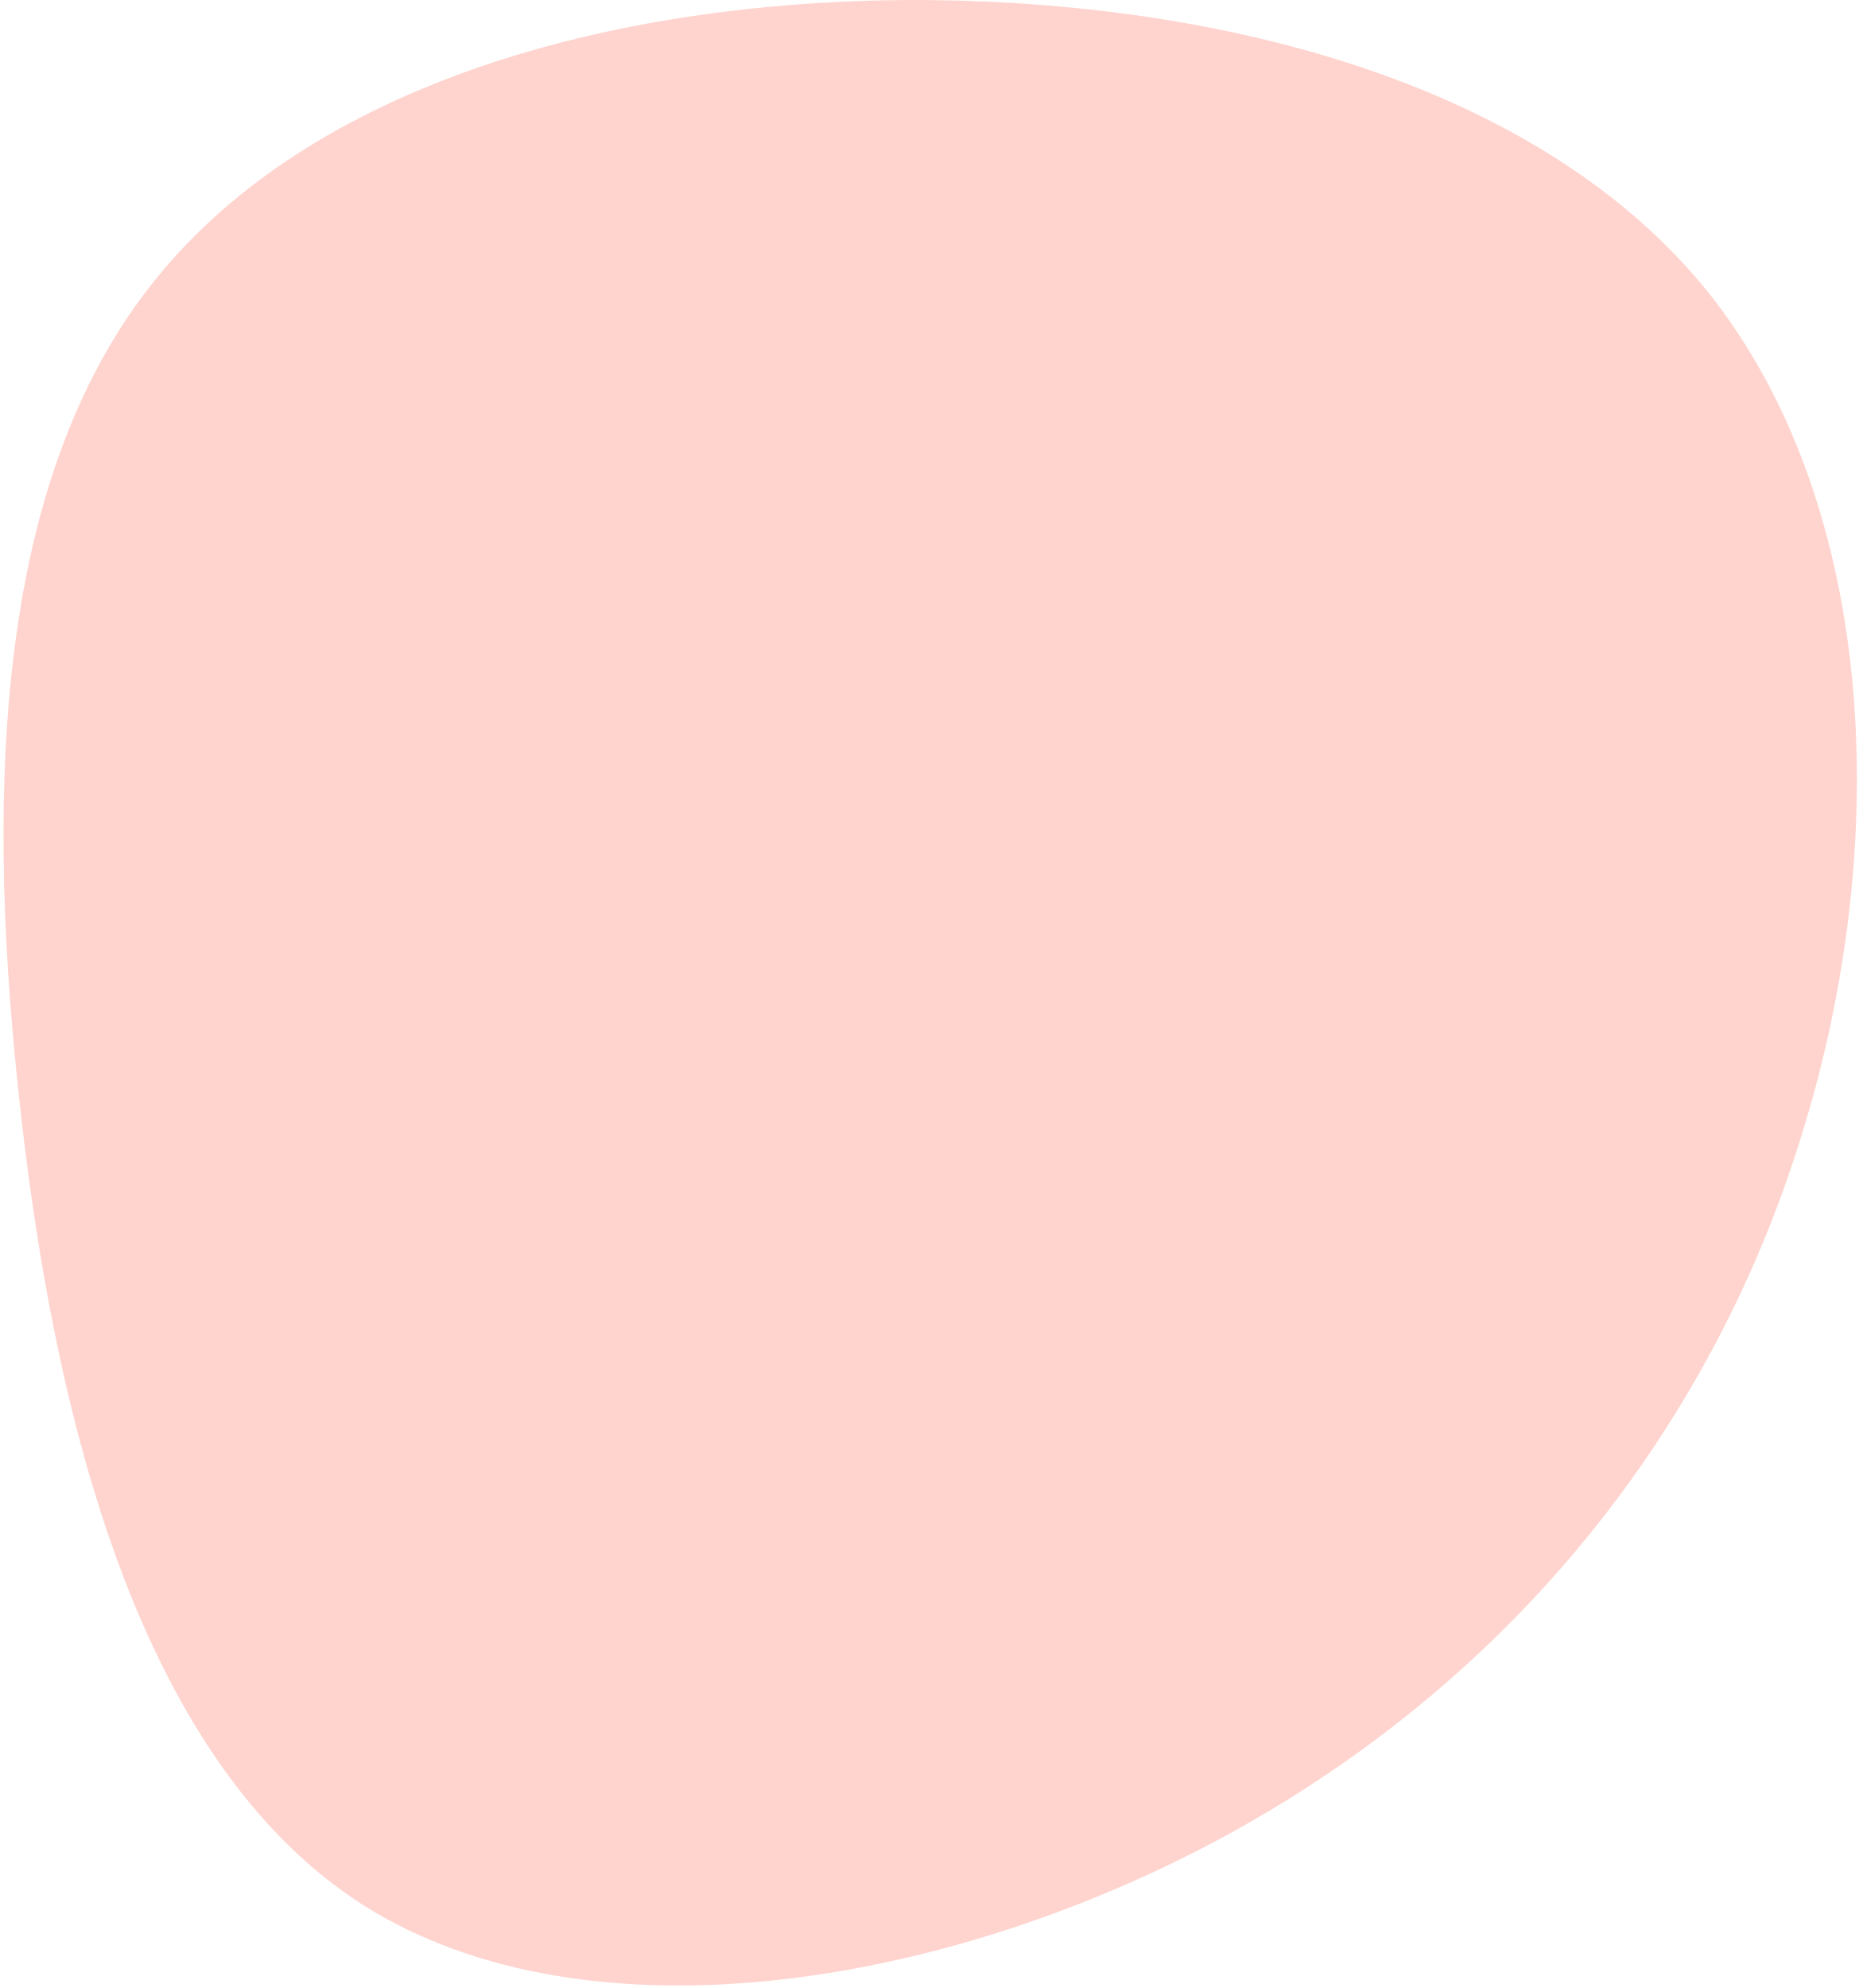
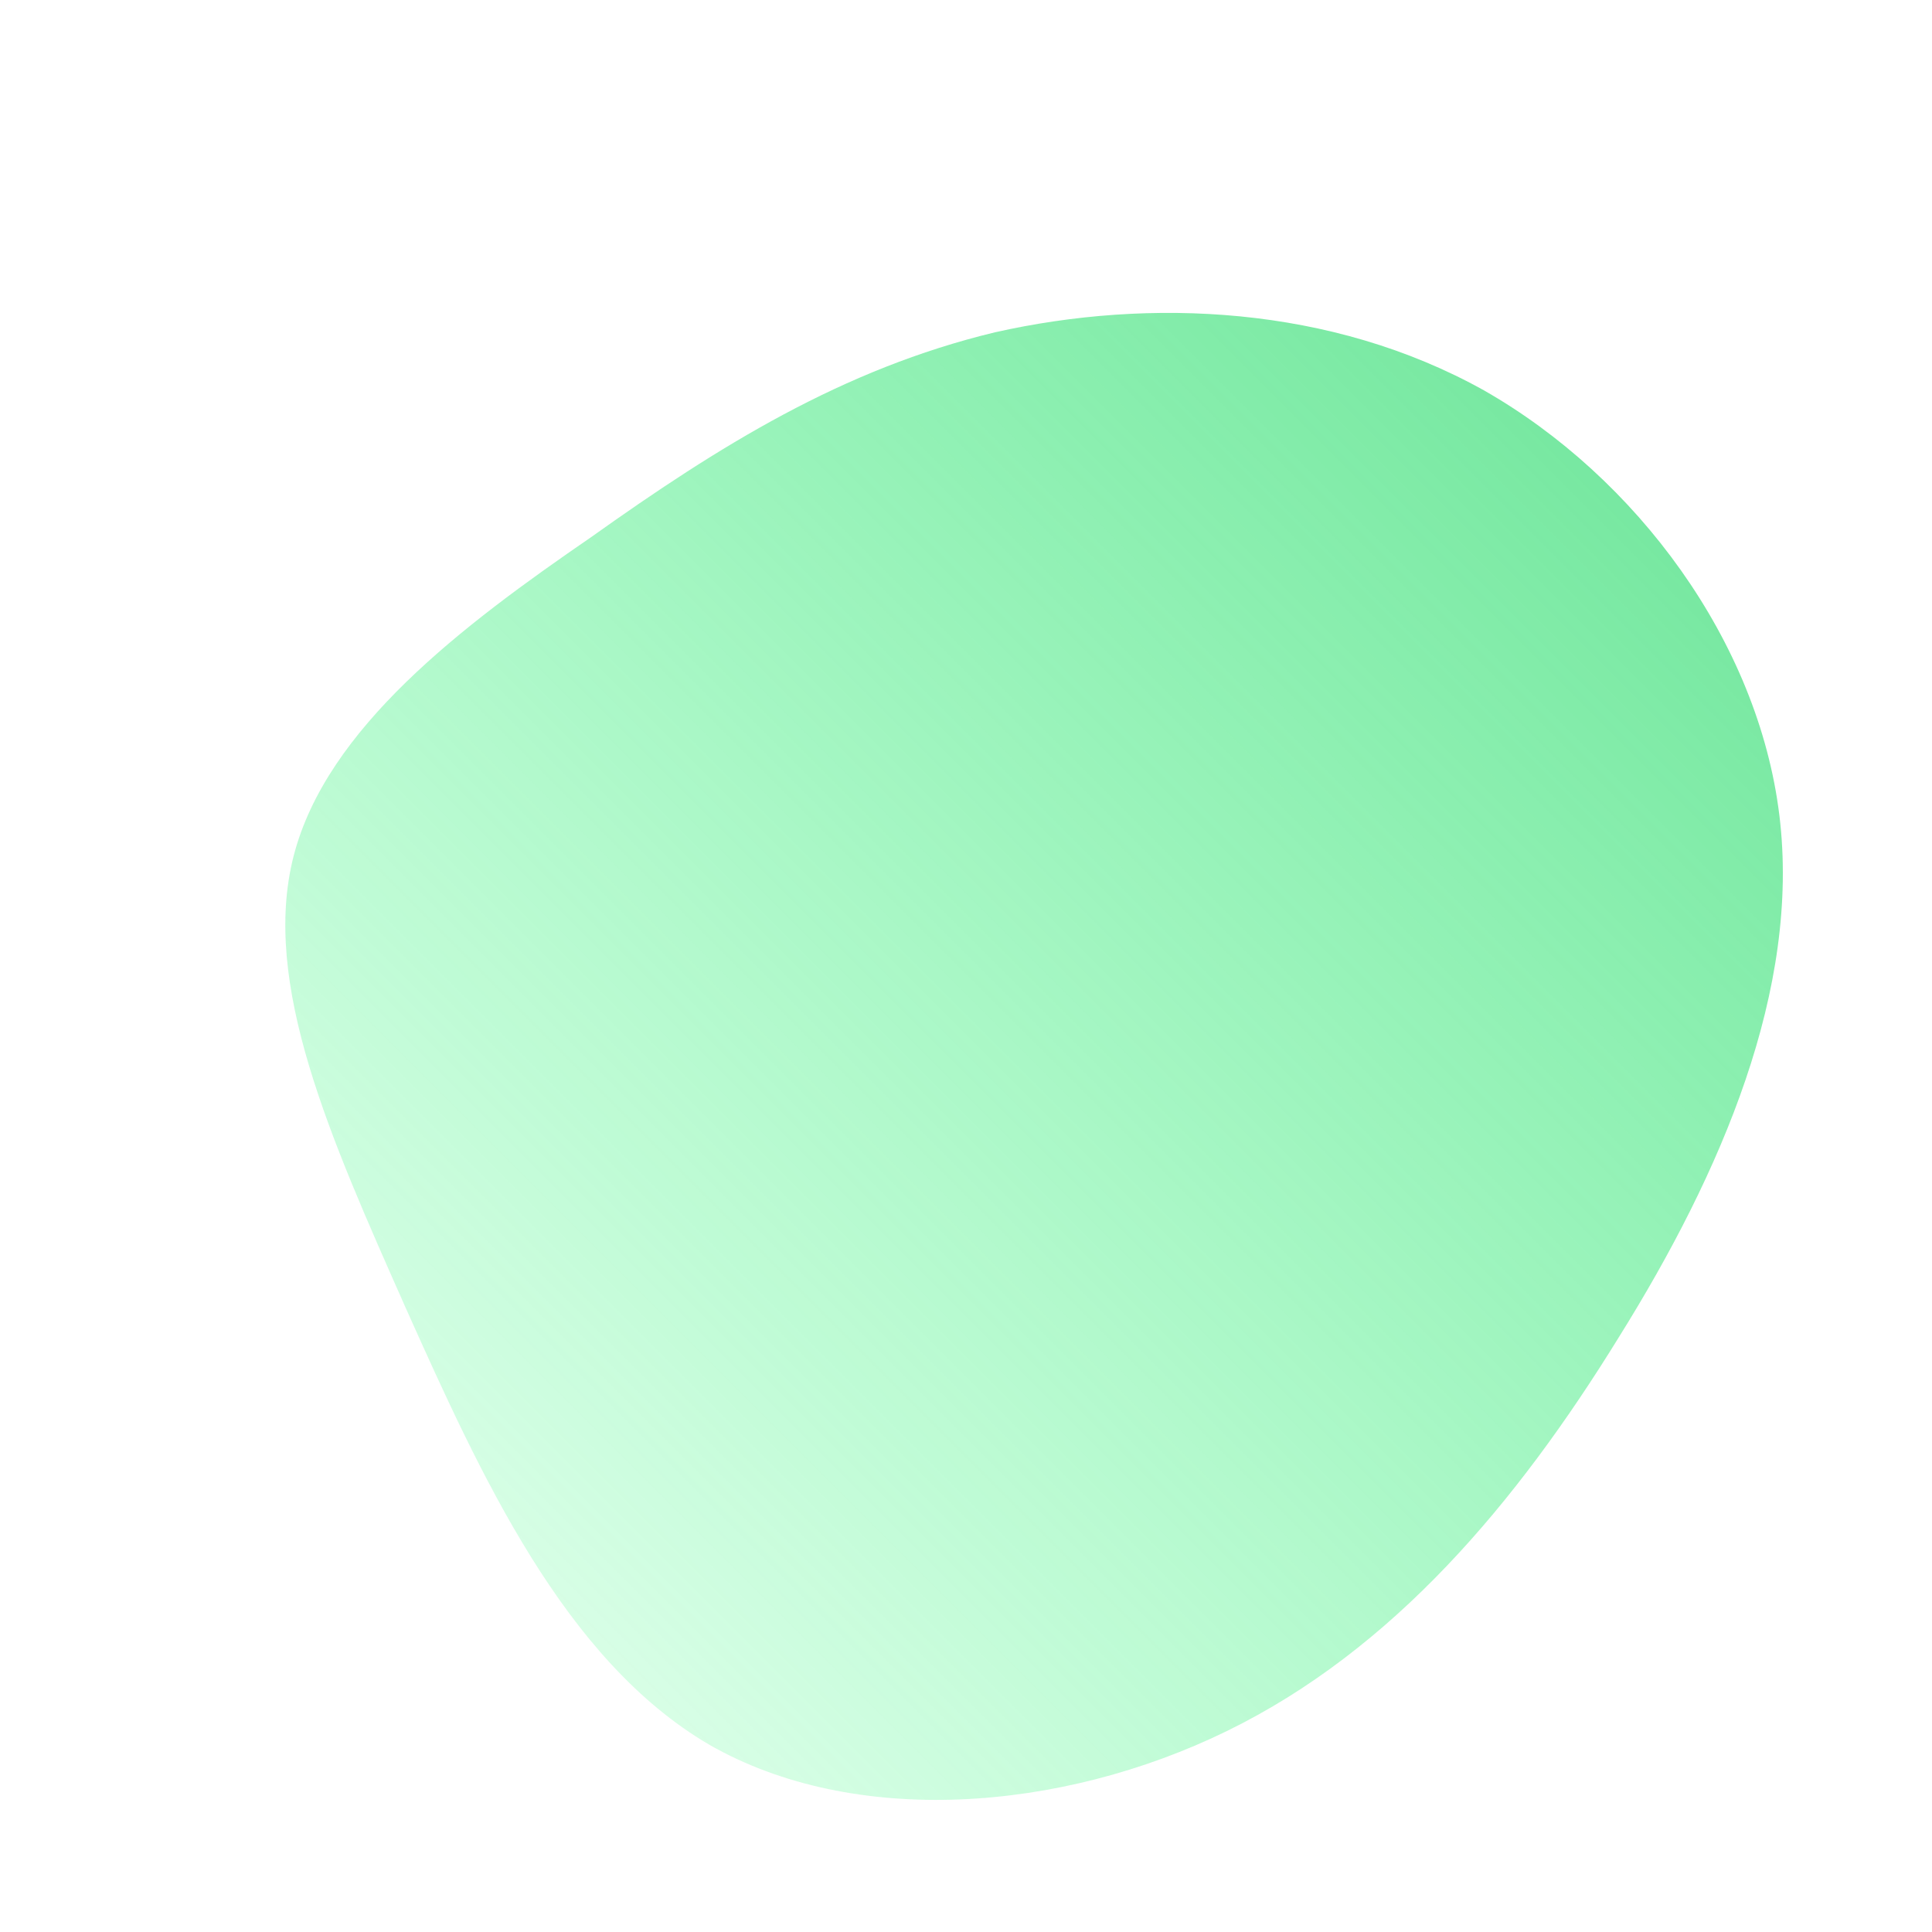
- <svg xmlns="http://www.w3.org/2000/svg" width="459" height="491" viewBox="0 0 459 491" fill="none">
-   <path d="M304.32 452.526C235.082 490.701 145.401 505.671 89.759 470.553C34.206 435.103 13.022 349.654 4.574 269.744C-3.963 190.165 0.235 116.126 38.474 68.935C76.802 21.414 149.679 0.168 225.796 0C301.493 0.074 380.607 20.563 422.153 72.468C463.611 124.704 467.59 208.026 445.016 280.332C422.685 353.059 373.559 414.35 304.32 452.526Z" fill="#FE705A" fill-opacity="0.3" />
+ <svg xmlns="http://www.w3.org/2000/svg" id="sw-js-blob-svg" viewBox="0 0 100 100" version="1.1">
+   <defs>
+     <linearGradient id="sw-gradient" x1="0" x2="1" y1="1" y2="0">
+       <stop id="stop1" stop-color="rgba(1.395, 255, 94.923, 0.07)" offset="0%" />
+       <stop id="stop2" stop-color="rgba(26.242, 209.962, 93.997, 0.65)" offset="100%" />
+     </linearGradient>
+   </defs>
+   <path fill="url(#sw-gradient)" d="M26.8,-29.8C34.7,-25.3,41,-16.8,42.1,-7.8C43.2,1.2,39.1,10.7,33.8,19.2C28.5,27.8,22.1,35.4,13.5,39.6C4.9,43.8,-5.8,44.6,-13.3,40.3C-20.8,35.9,-25.1,26.4,-29,17.7C-32.9,8.9,-36.5,0.9,-34.8,-5.7C-33.1,-12.3,-26.1,-17.6,-19.4,-22.2C-12.8,-26.9,-6.4,-30.9,1.5,-32.8C9.5,-34.6,18.9,-34.2,26.8,-29.8Z" width="100%" height="100%" transform="translate(50 50)" stroke-width="0" style="transition: all 0.3s ease 0s;" stroke="url(#sw-gradient)" />
</svg>
